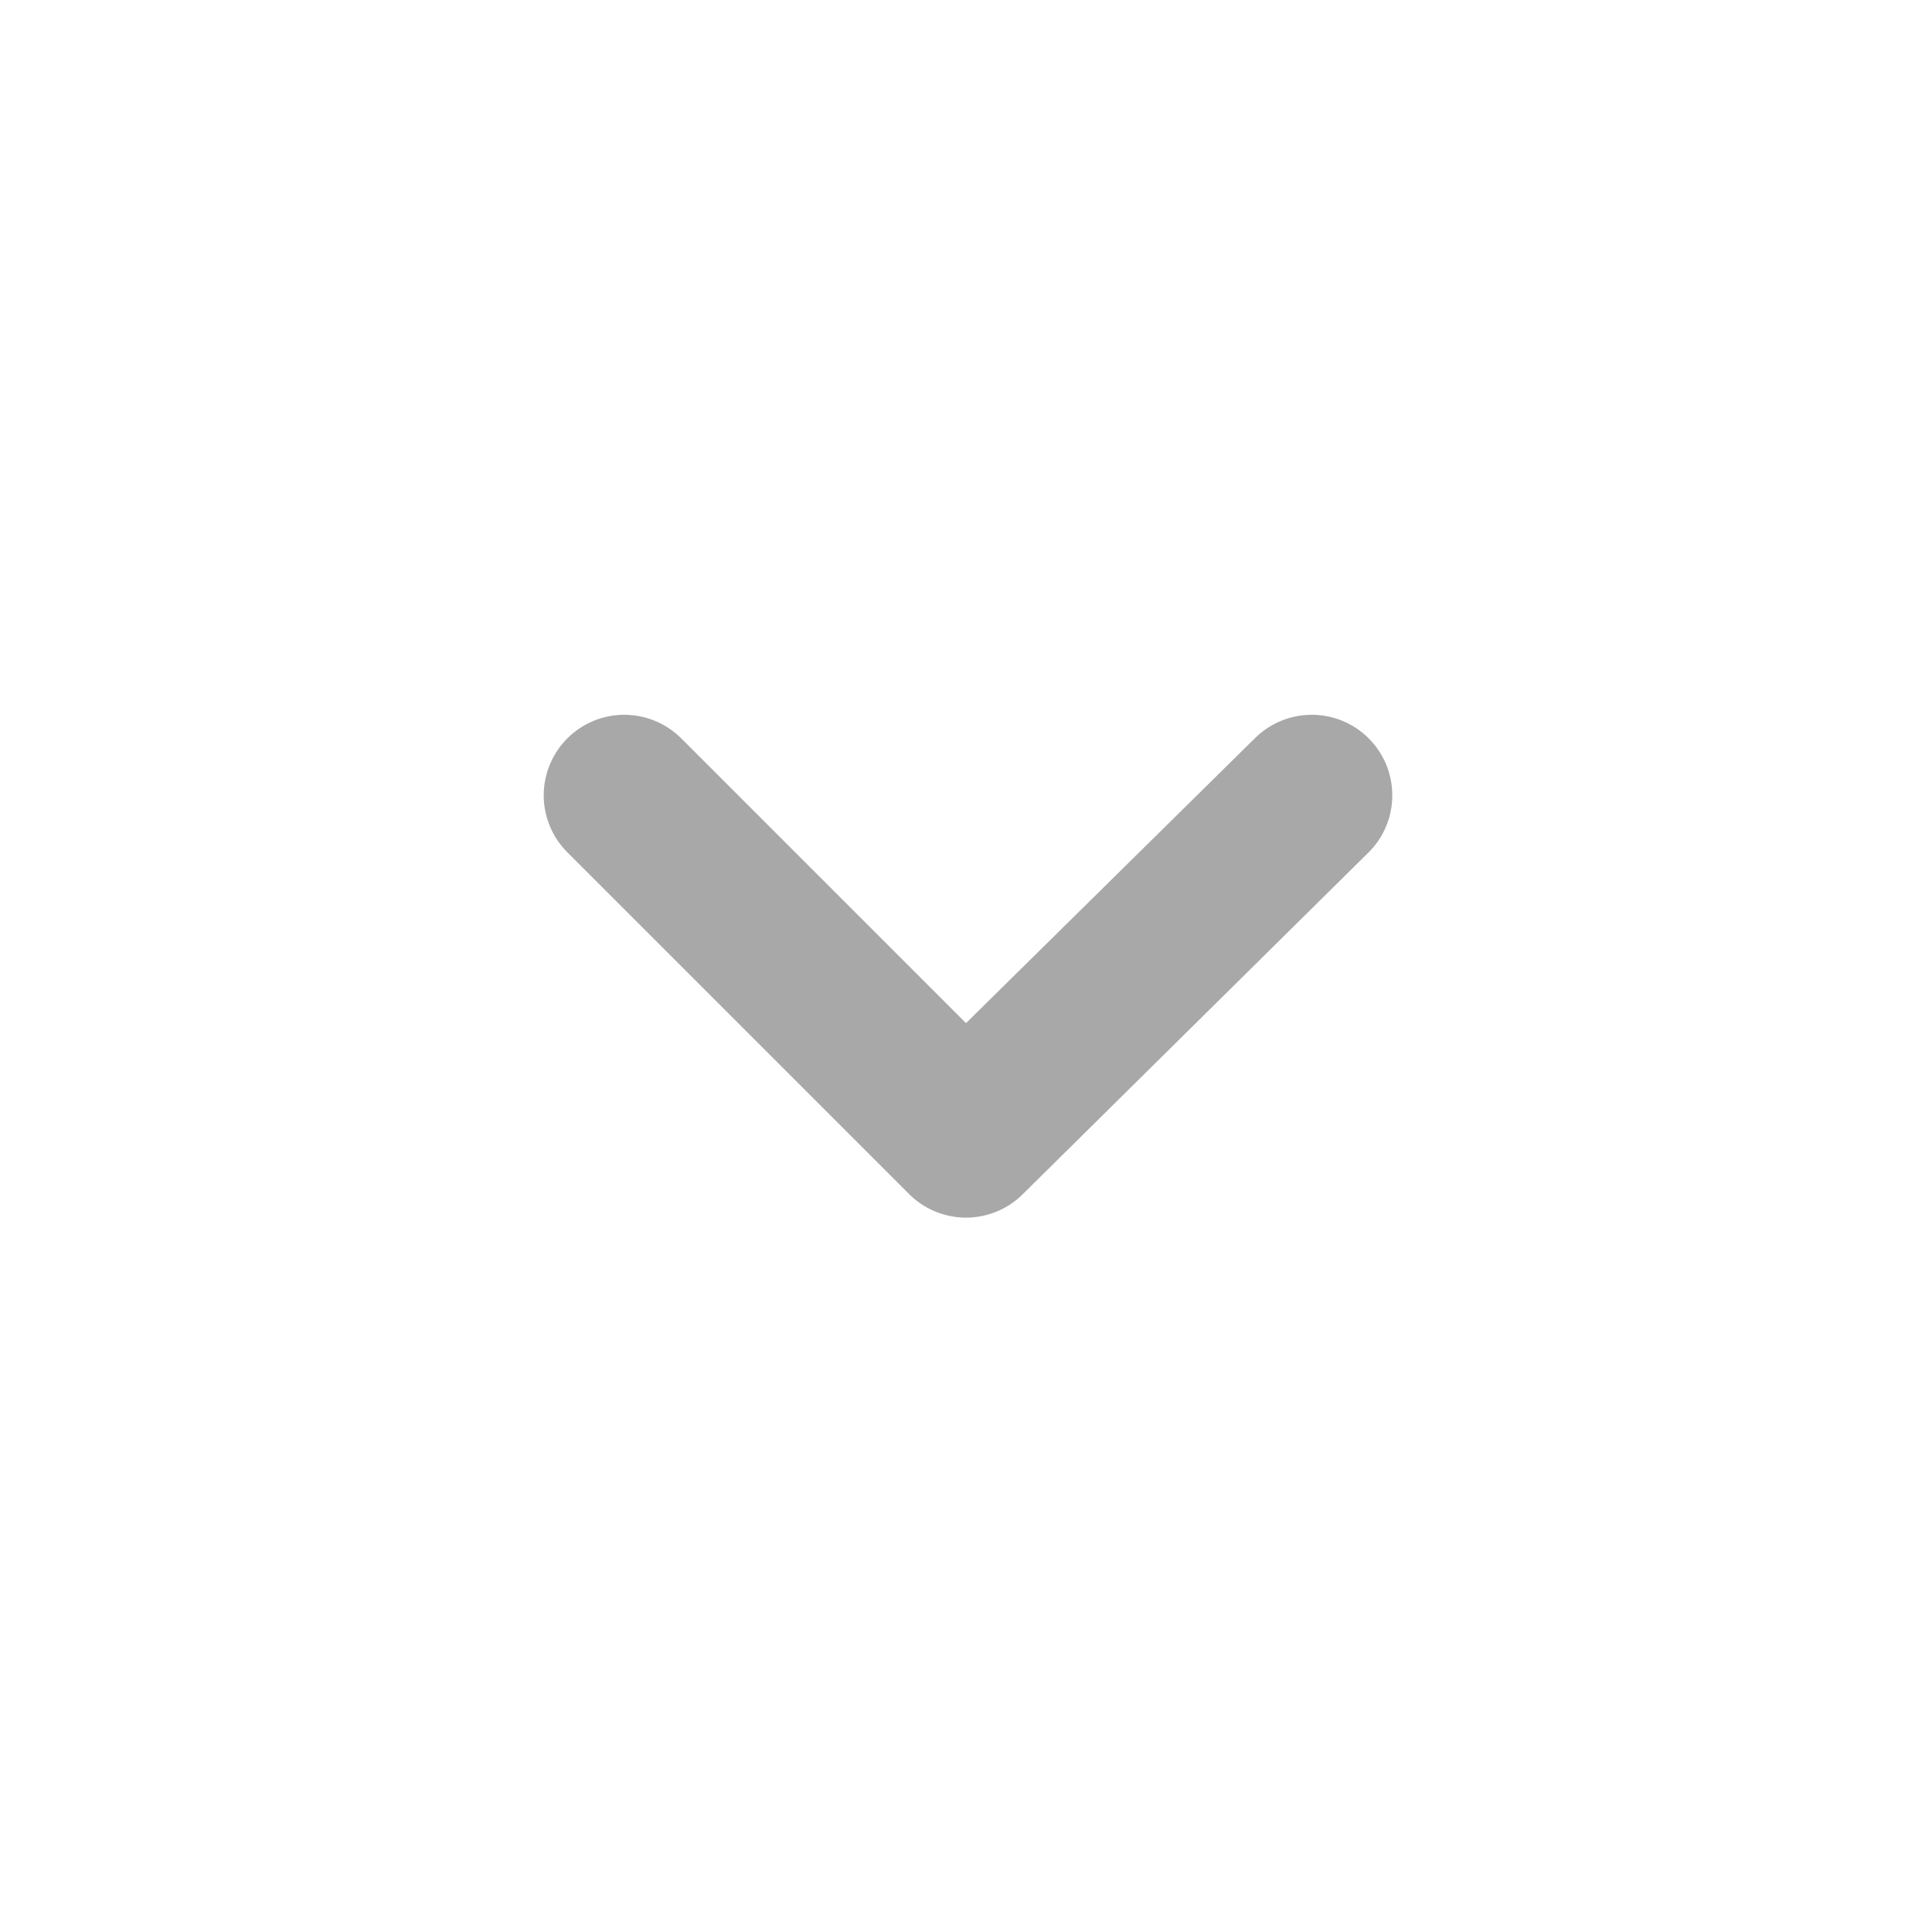
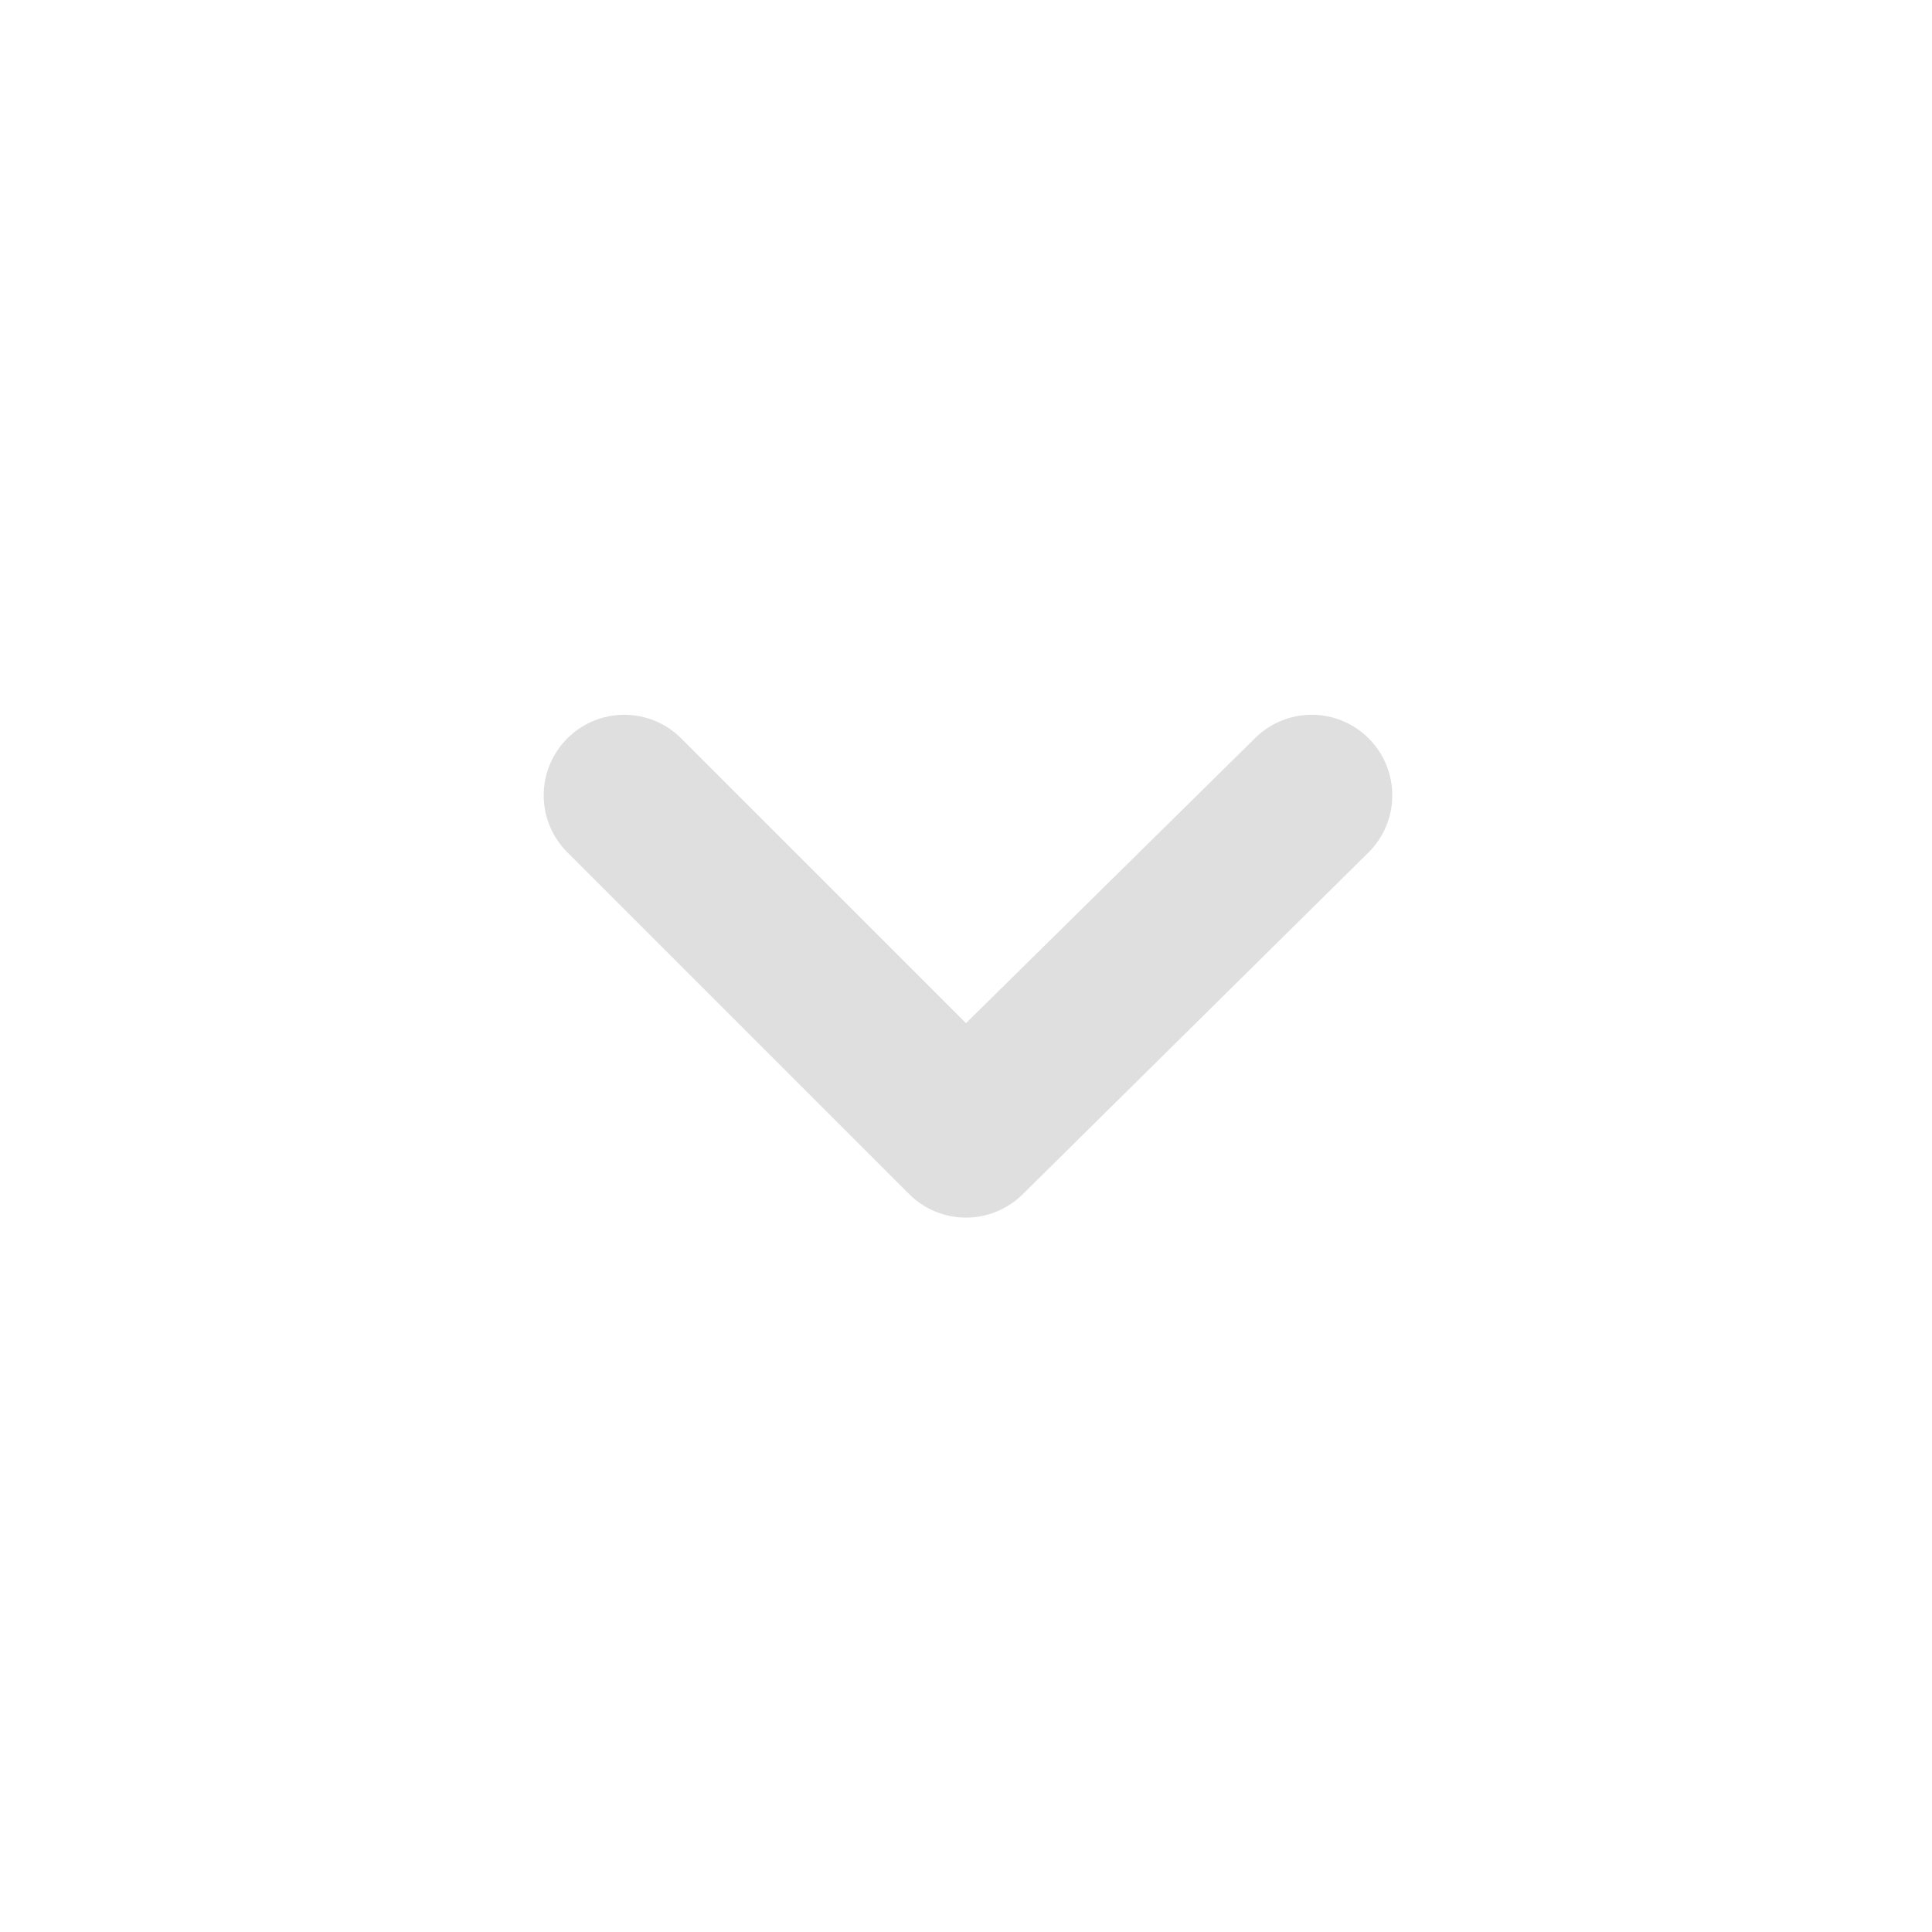
- <svg xmlns="http://www.w3.org/2000/svg" width="28" height="28" viewBox="0 0 28 28" fill="none">
-   <g id="u:angle-down">
-     <path id="Vector" d="M19.833 10.698C19.615 10.481 19.319 10.359 19.011 10.359C18.703 10.359 18.407 10.481 18.188 10.698L14 14.828L9.87 10.698C9.651 10.481 9.356 10.359 9.047 10.359C8.739 10.359 8.444 10.481 8.225 10.698C8.116 10.807 8.029 10.936 7.97 11.078C7.91 11.22 7.88 11.373 7.88 11.527C7.88 11.681 7.91 11.833 7.97 11.975C8.029 12.118 8.116 12.247 8.225 12.355L13.172 17.302C13.28 17.411 13.409 17.498 13.551 17.557C13.694 17.616 13.846 17.647 14 17.647C14.154 17.647 14.306 17.616 14.449 17.557C14.591 17.498 14.72 17.411 14.828 17.302L19.833 12.355C19.943 12.247 20.029 12.118 20.089 11.975C20.148 11.833 20.178 11.681 20.178 11.527C20.178 11.373 20.148 11.22 20.089 11.078C20.029 10.936 19.943 10.807 19.833 10.698Z" fill="#A8A8A8" />
-   </g>
+ <svg xmlns="http://www.w3.org/2000/svg" viewBox="0 0 34 34" fill="none">
+   <path d="M24.083 12.991C23.818 12.727 23.459 12.579 23.084 12.579C22.71 12.579 22.351 12.727 22.086 12.991L17 18.006L11.985 12.991C11.72 12.727 11.36 12.579 10.986 12.579C10.612 12.579 10.253 12.727 9.987 12.991C9.855 13.123 9.749 13.279 9.677 13.452C9.605 13.624 9.568 13.81 9.568 13.997C9.568 14.184 9.605 14.369 9.677 14.541C9.749 14.714 9.855 14.871 9.987 15.002L15.994 21.009C16.126 21.142 16.282 21.247 16.455 21.319C16.628 21.391 16.813 21.428 17 21.428C17.187 21.428 17.372 21.391 17.545 21.319C17.717 21.247 17.874 21.142 18.006 21.009L24.083 15.002C24.216 14.871 24.321 14.714 24.393 14.541C24.465 14.369 24.502 14.184 24.502 13.997C24.502 13.81 24.465 13.624 24.393 13.452C24.321 13.279 24.216 13.123 24.083 12.991Z" fill="#DFDFDF" />
</svg>
